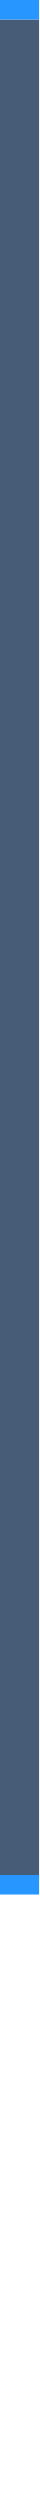
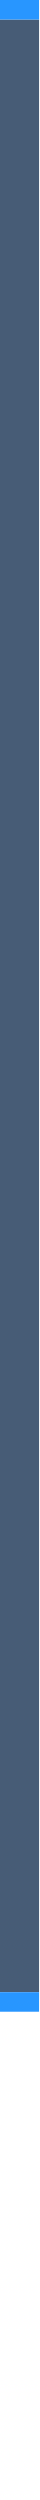
<svg xmlns="http://www.w3.org/2000/svg" width="4" height="256" viewBox="0 0 4 256">
-   <rect x="0" y="2" width="4" height="190" fill="#0a2649" fill-opacity="0.75" />
+   <rect x="0" y="2" width="4" height="202" fill="#0a2649" fill-opacity="0.75" />
  <rect x="0" y="0" width="4" height="2" fill="#2896ff" />
-   <rect x="0" y="192" width="4" height="2" fill="#2896ff" />
+   <rect x="0" y="204" width="4" height="2" fill="#2896ff" />
</svg>
